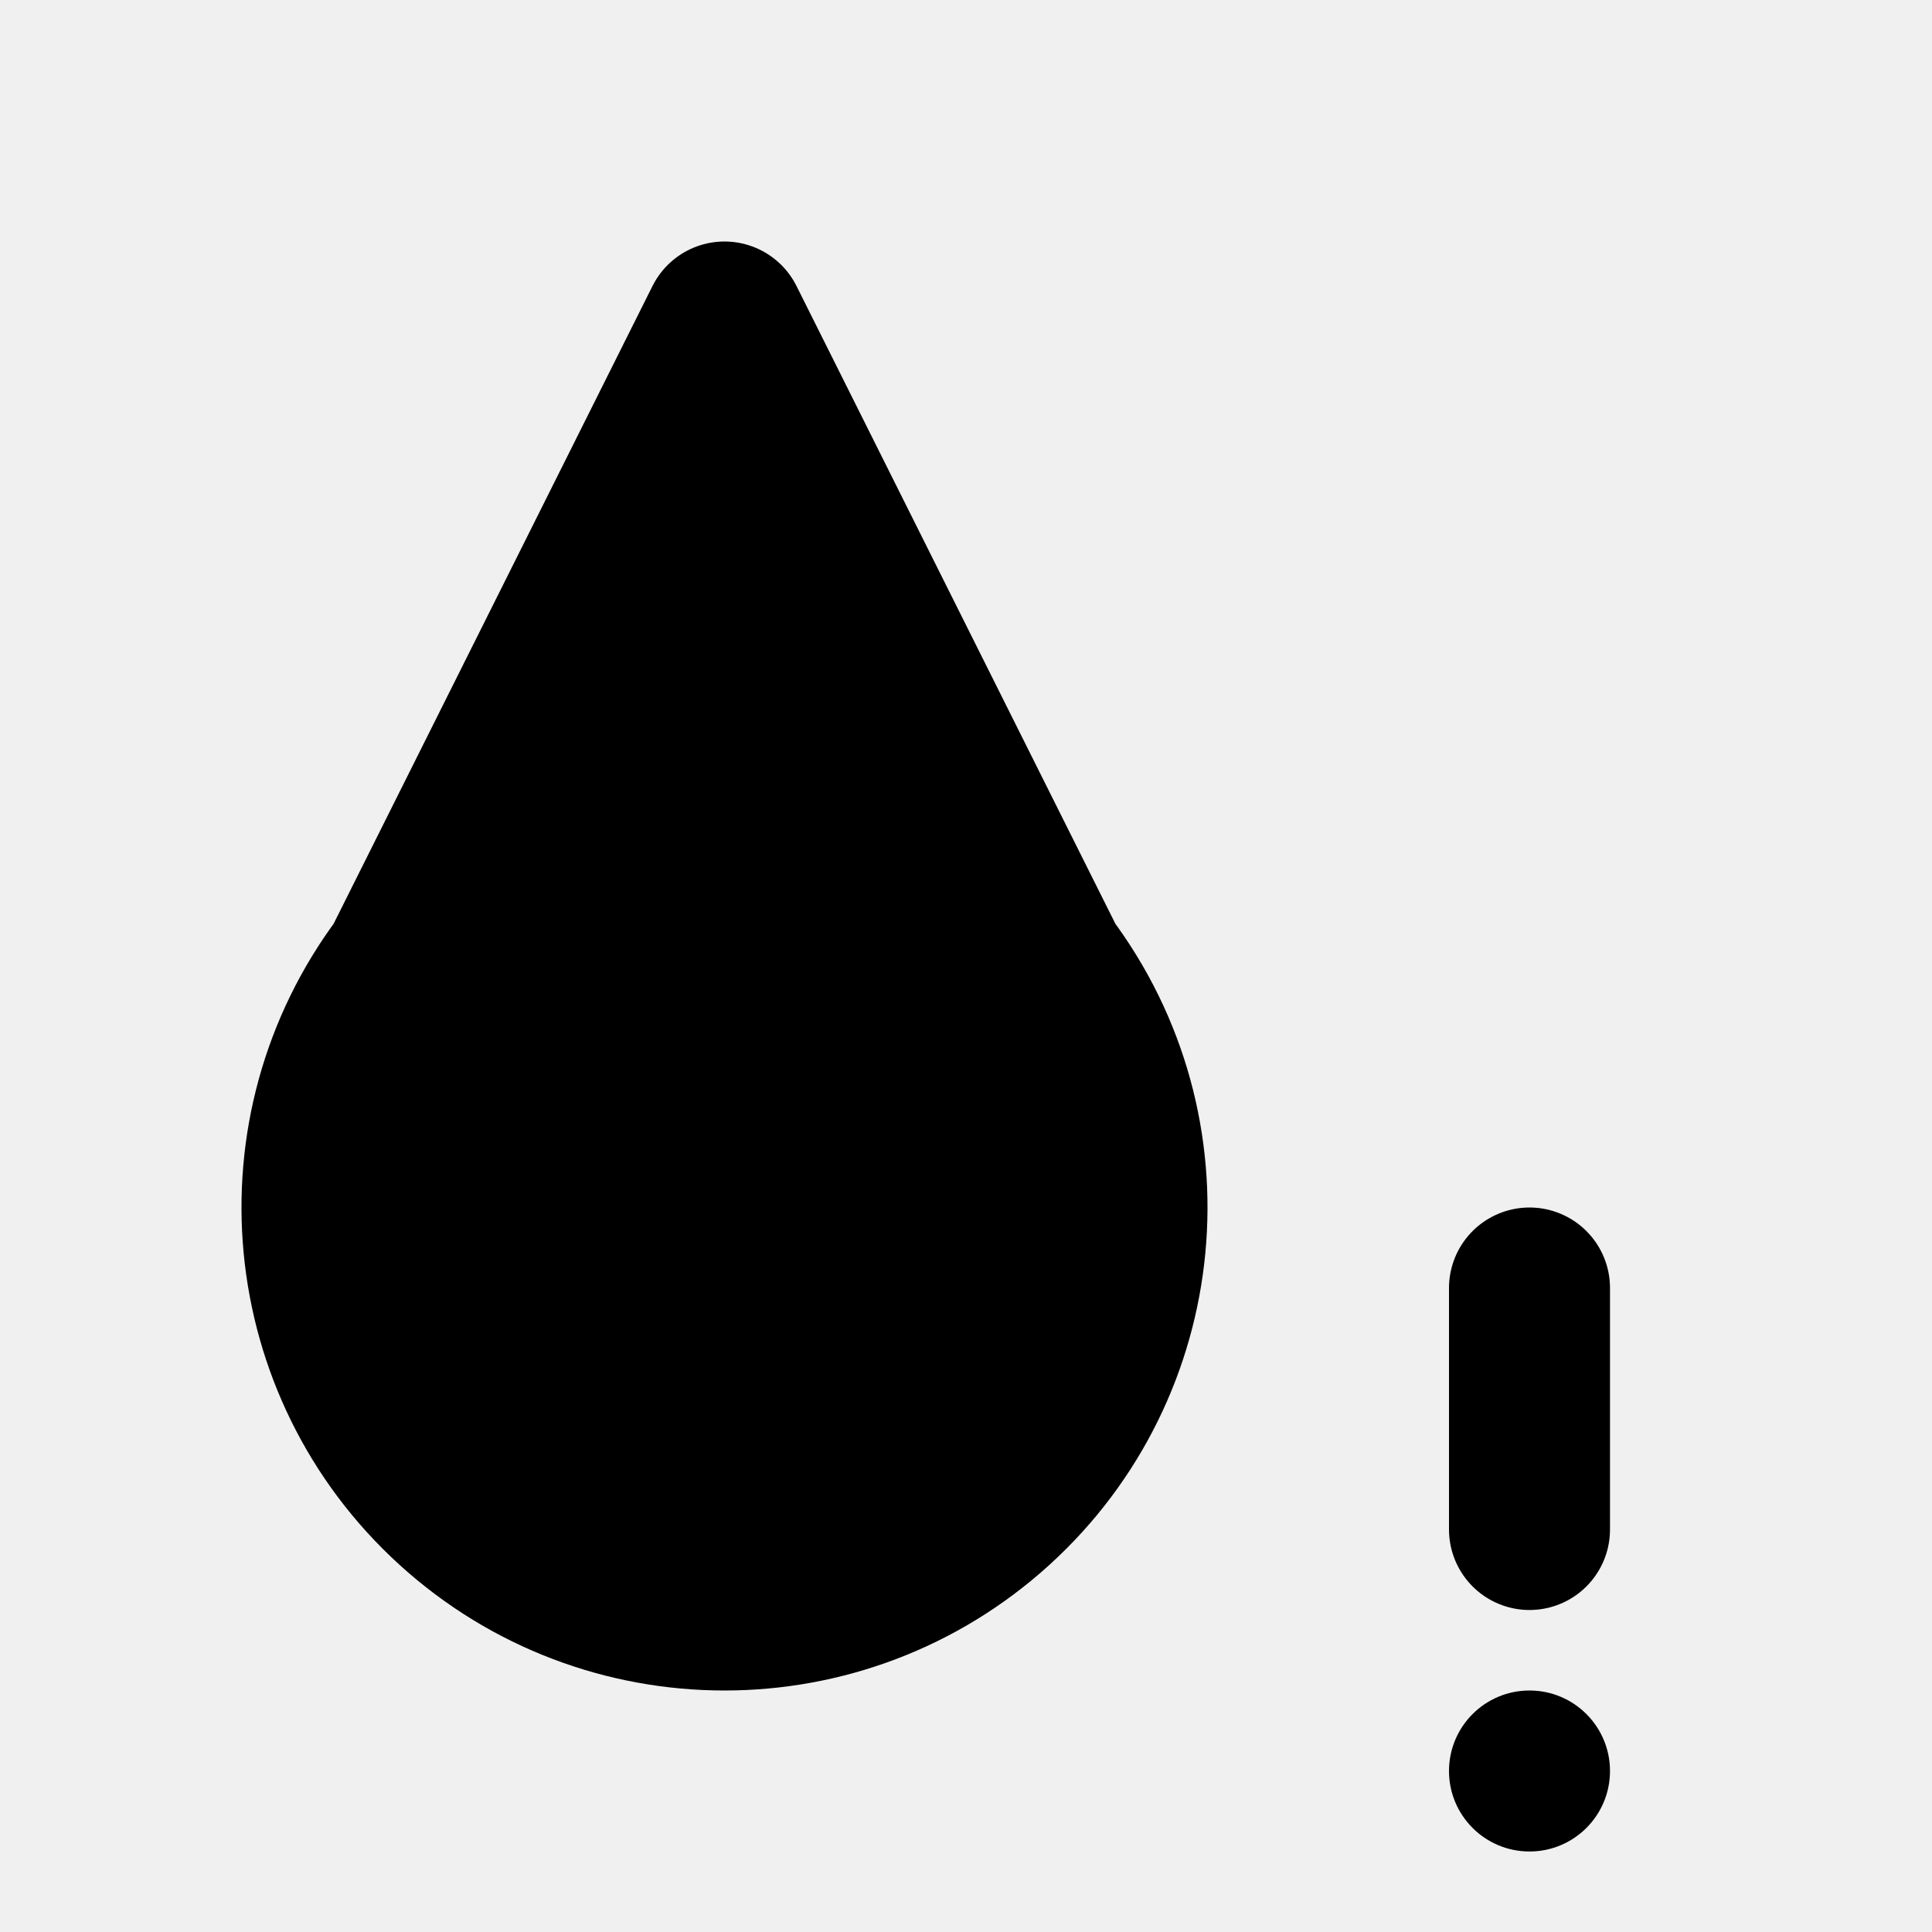
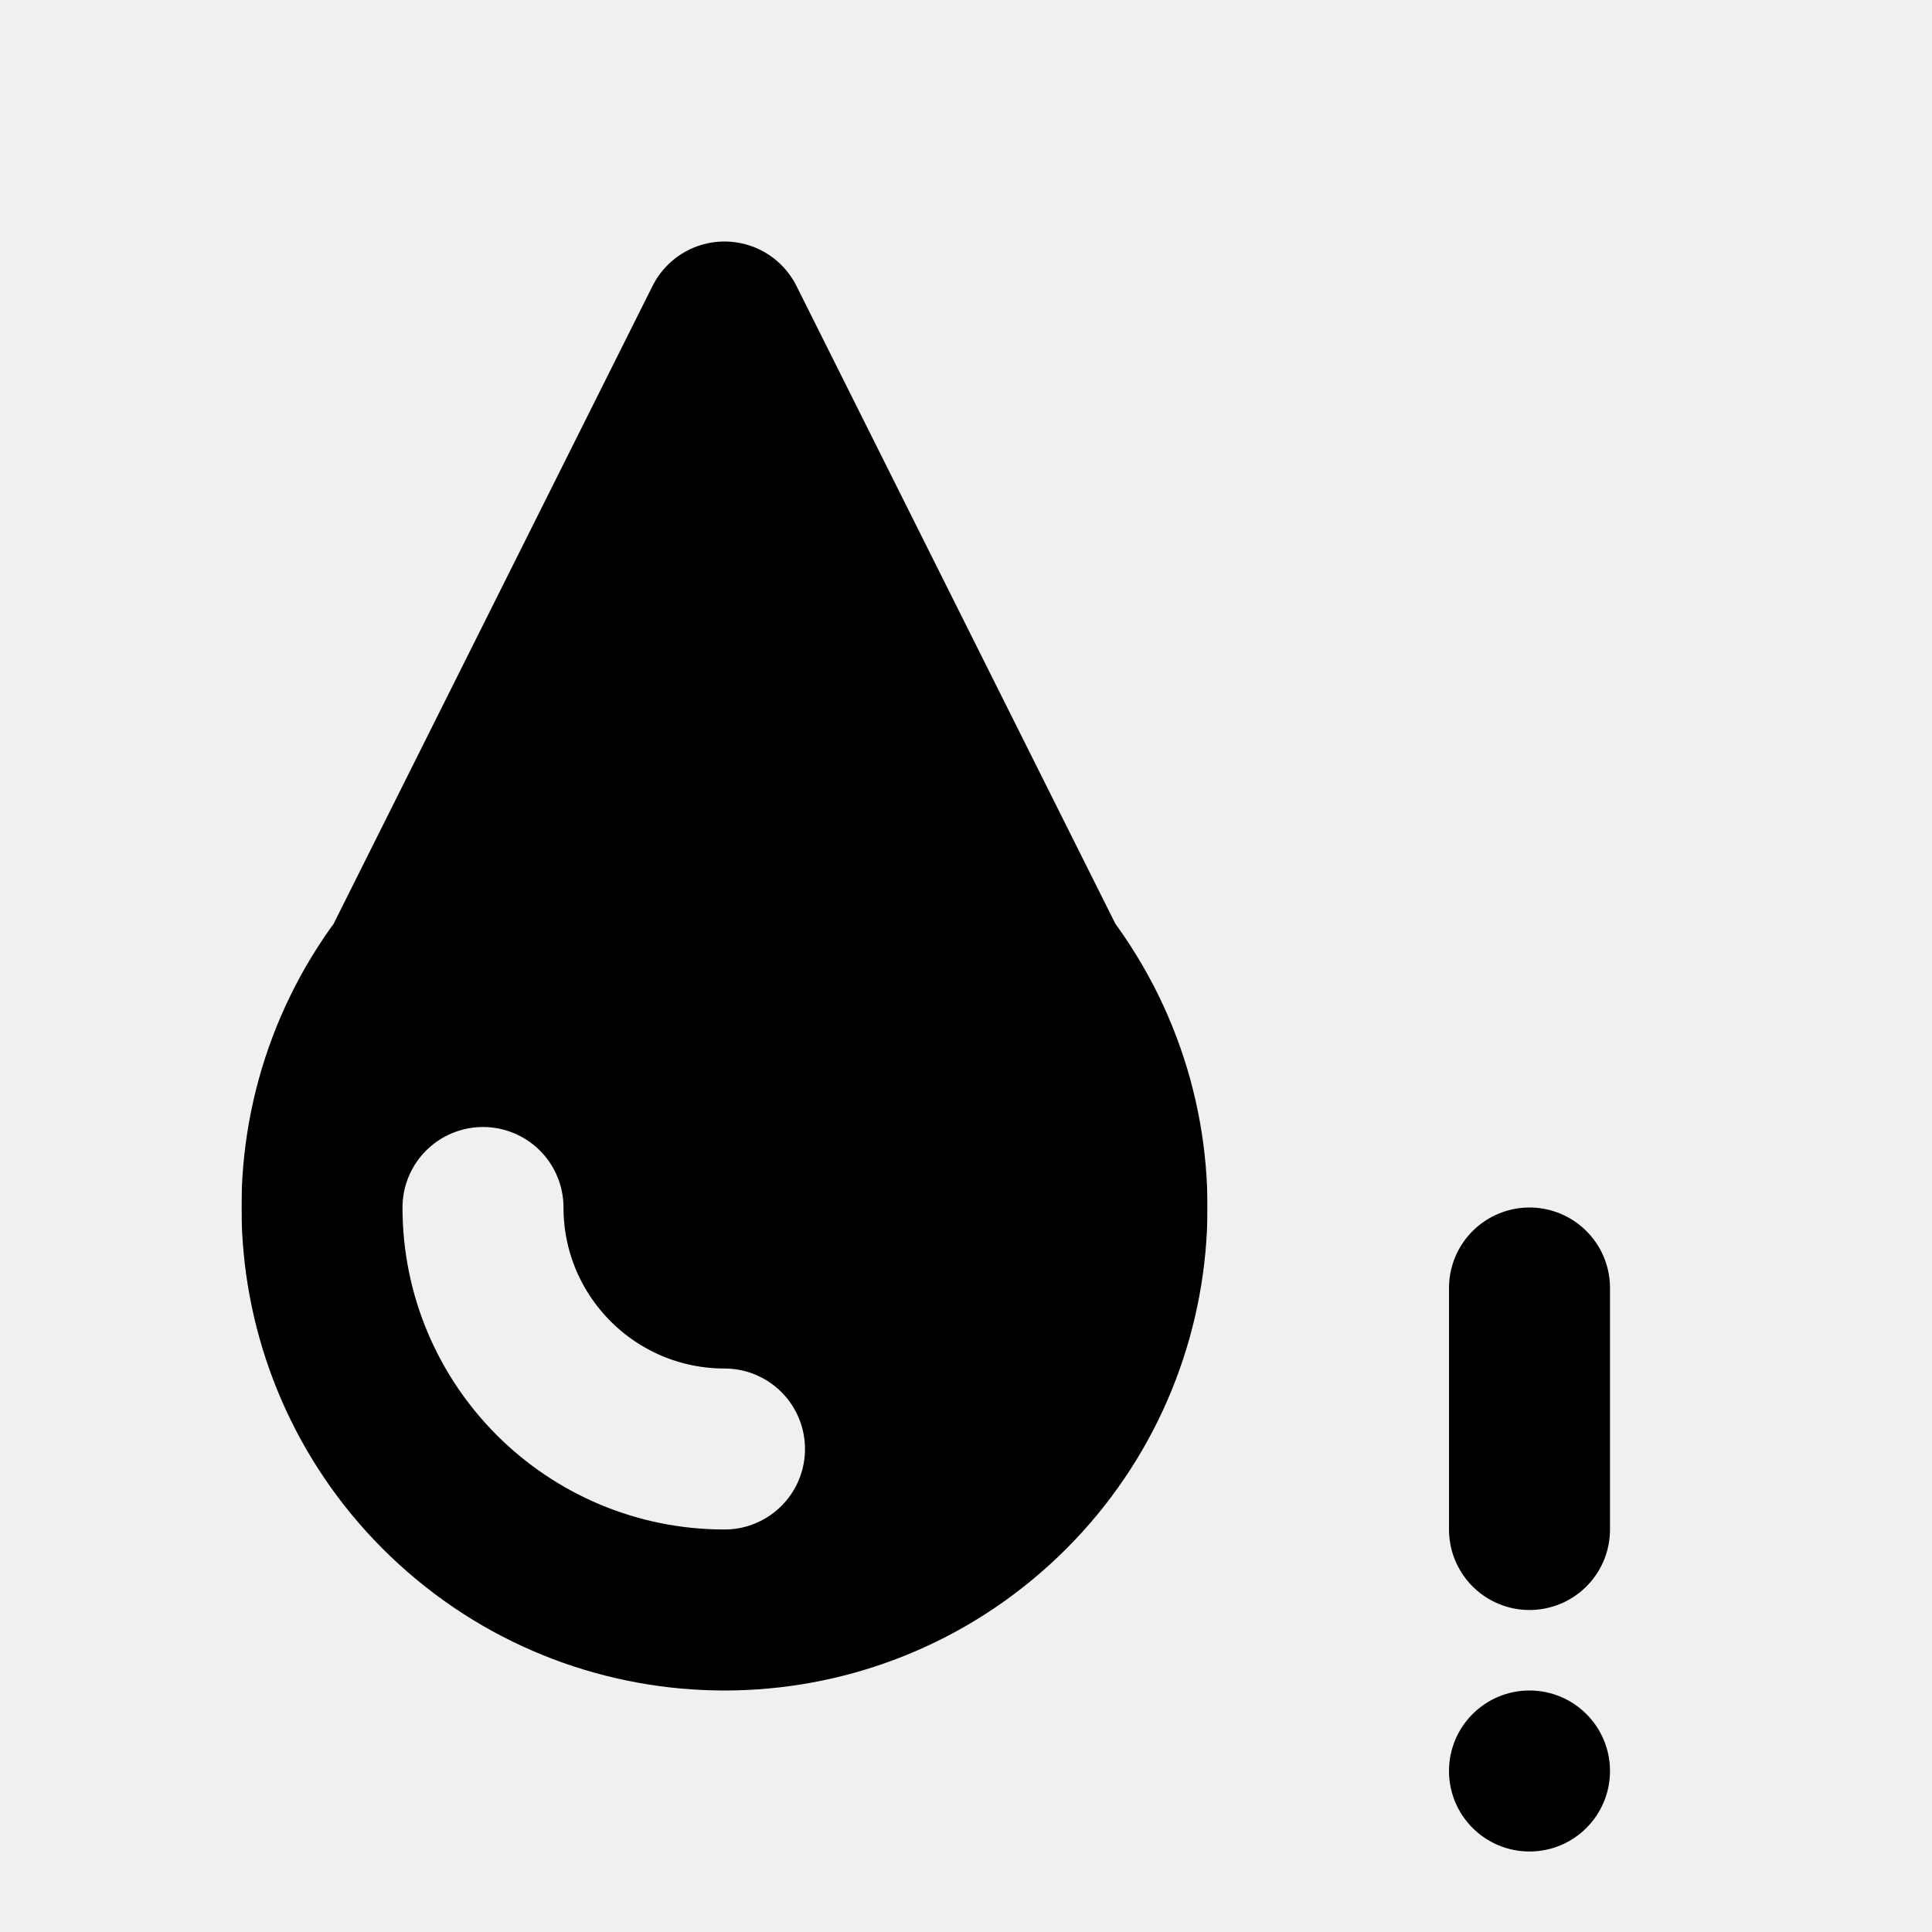
- <svg xmlns="http://www.w3.org/2000/svg" viewBox="0 0 24 24" fill="currentColor" stroke-linejoin="round" stroke-linecap="round" data-uses="water:base alert:badge" data-keyline="portrait" data-overflow="modifier badge">
-   <path d="M9 4L13 12A5 5 0 1 1 5 12Z" stroke="currentColor" stroke-width="2" />
+ <svg xmlns="http://www.w3.org/2000/svg" viewBox="0 0 24 24" fill="currentColor" stroke-linejoin="round" stroke-linecap="round" data-uses="water:base alert:badge" data-overflow="modifier badge" data-keyline="portrait">
+   <mask id="c">
+     <rect width="24" height="24" fill="#fff" />
+     <path d="M6 15A3 3 0 0 0 9 18" fill="none" stroke="#000" stroke-width="2" />
+   </mask>
+   <g mask="url(#c)">
+     <path d="M9 4L13 12A5 5 0 1 1 5 12Z" stroke="currentColor" stroke-width="2" />
+   </g>
  <path d="M19 16V19" fill="none" stroke="currentColor" stroke-width="2" />
  <circle cx="19" cy="22" r="1" fill="currentColor" stroke="none" />
</svg>
